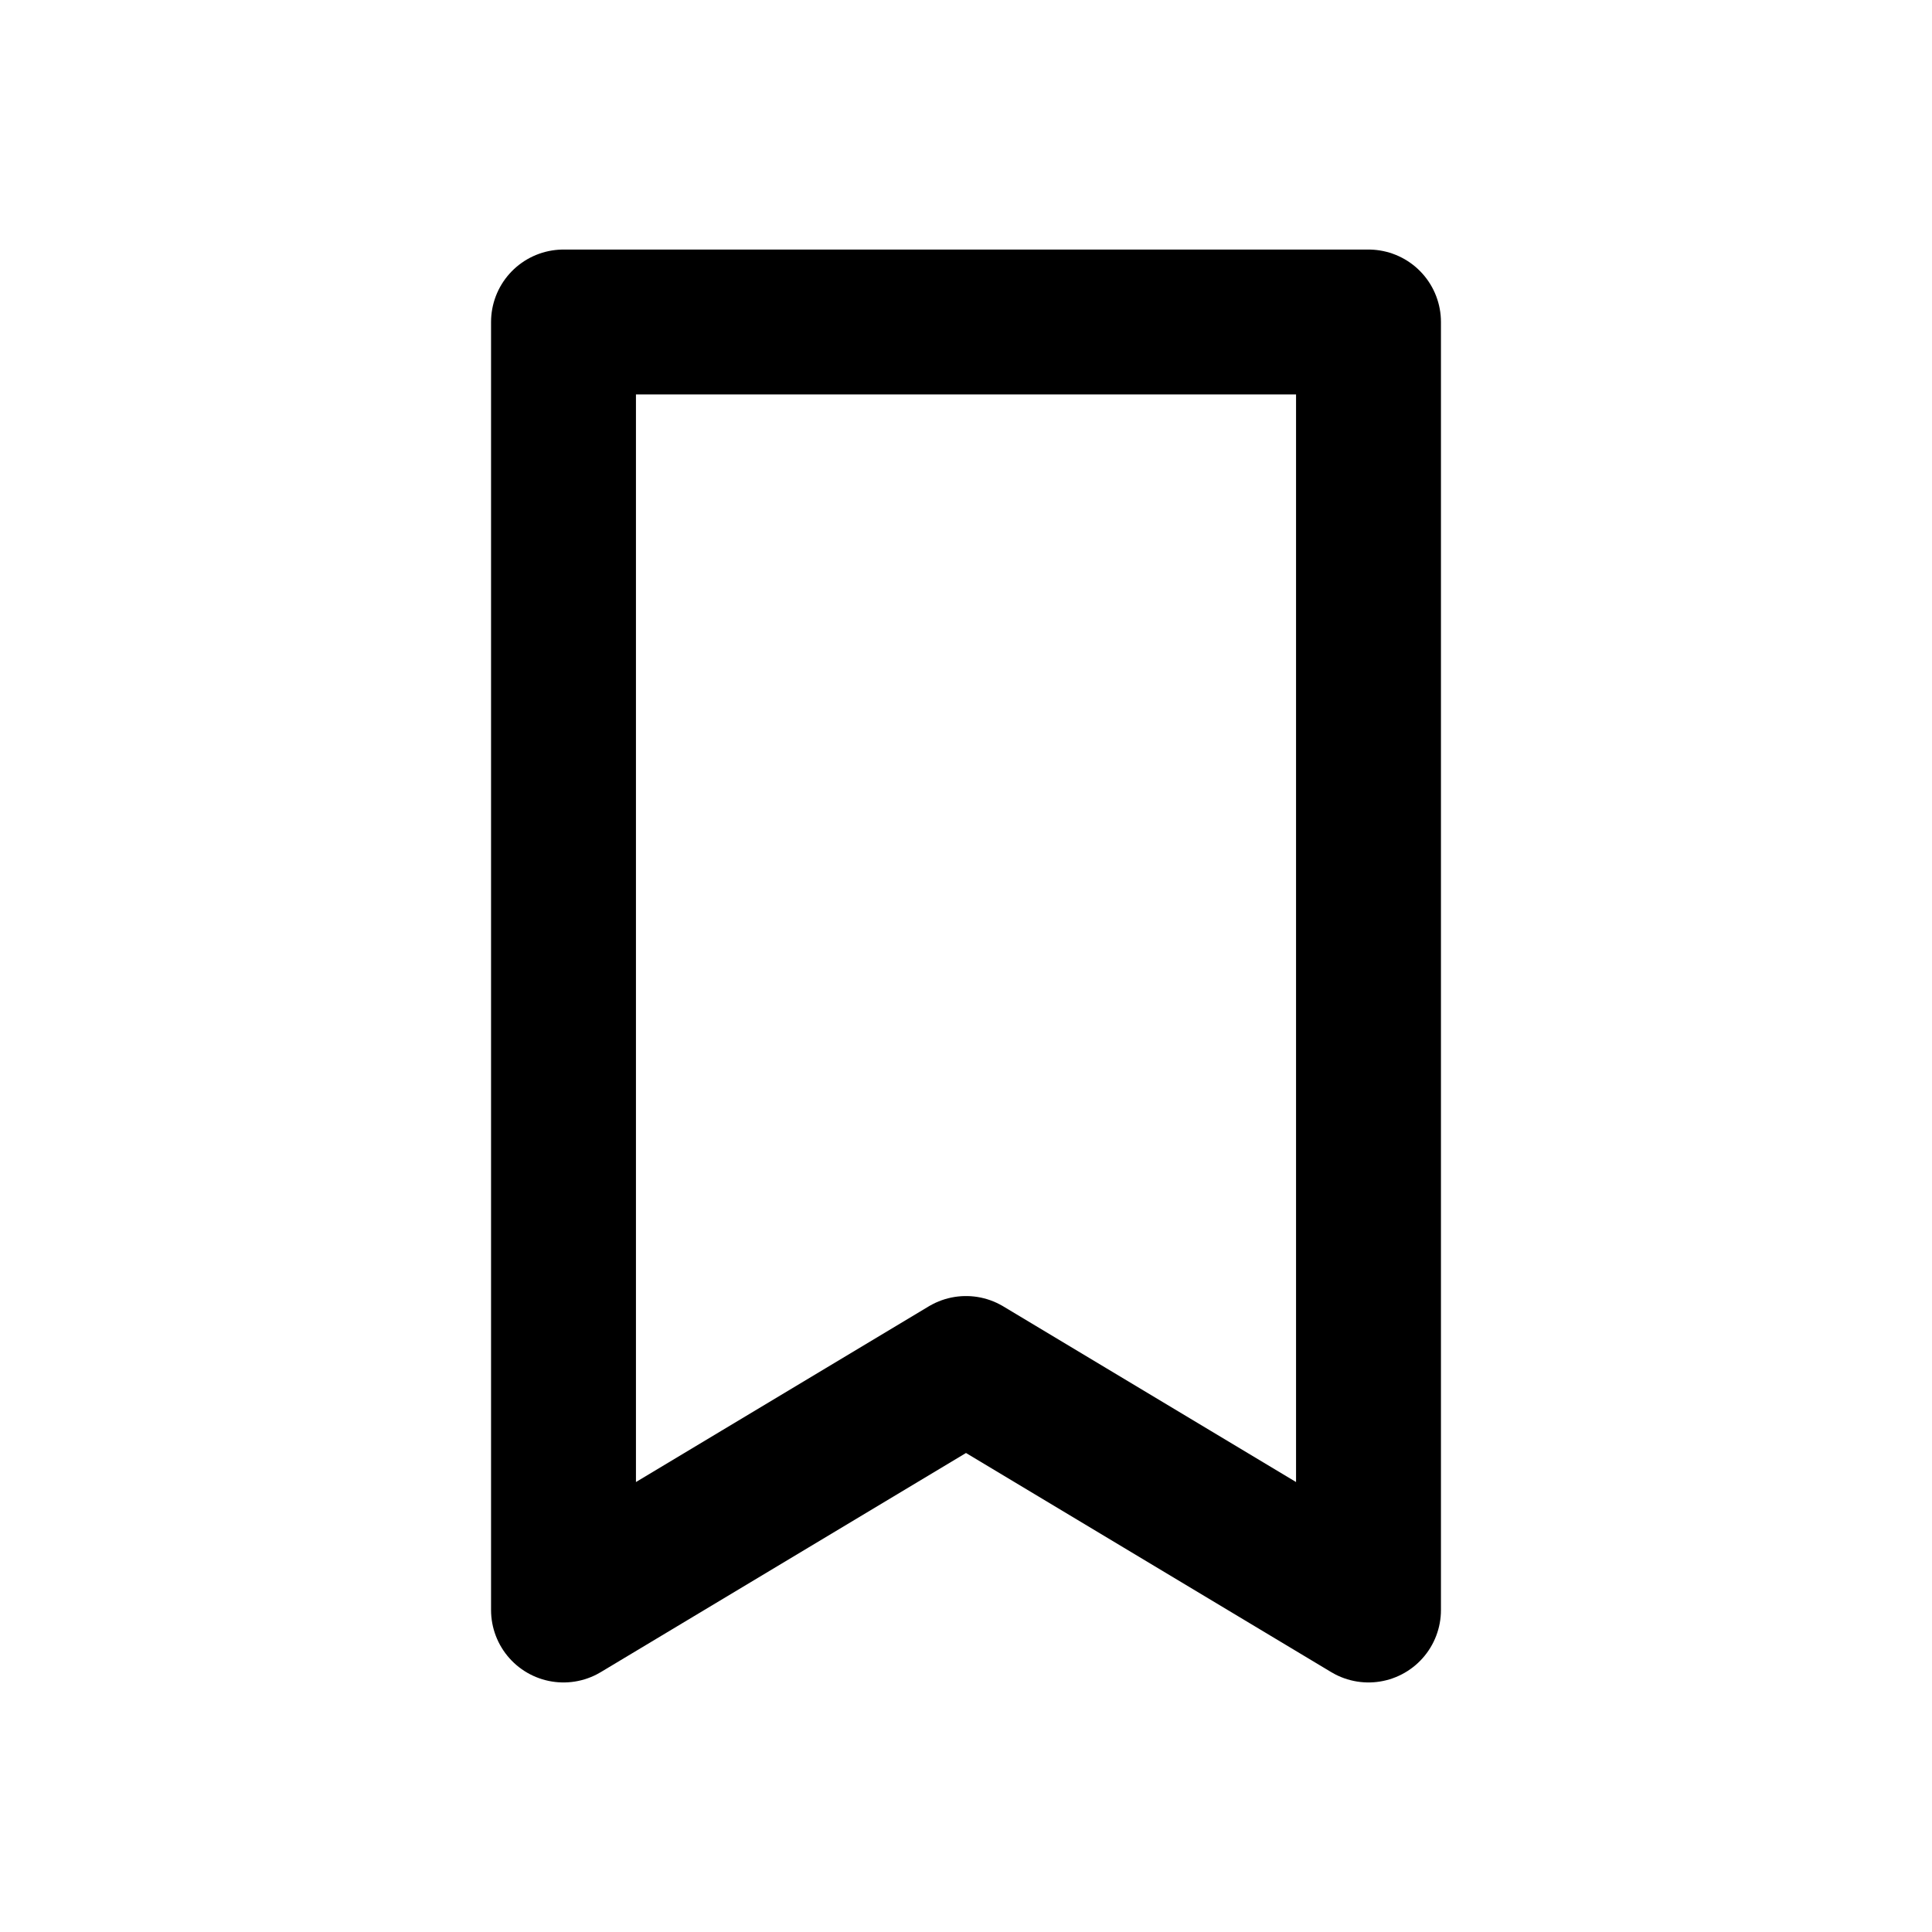
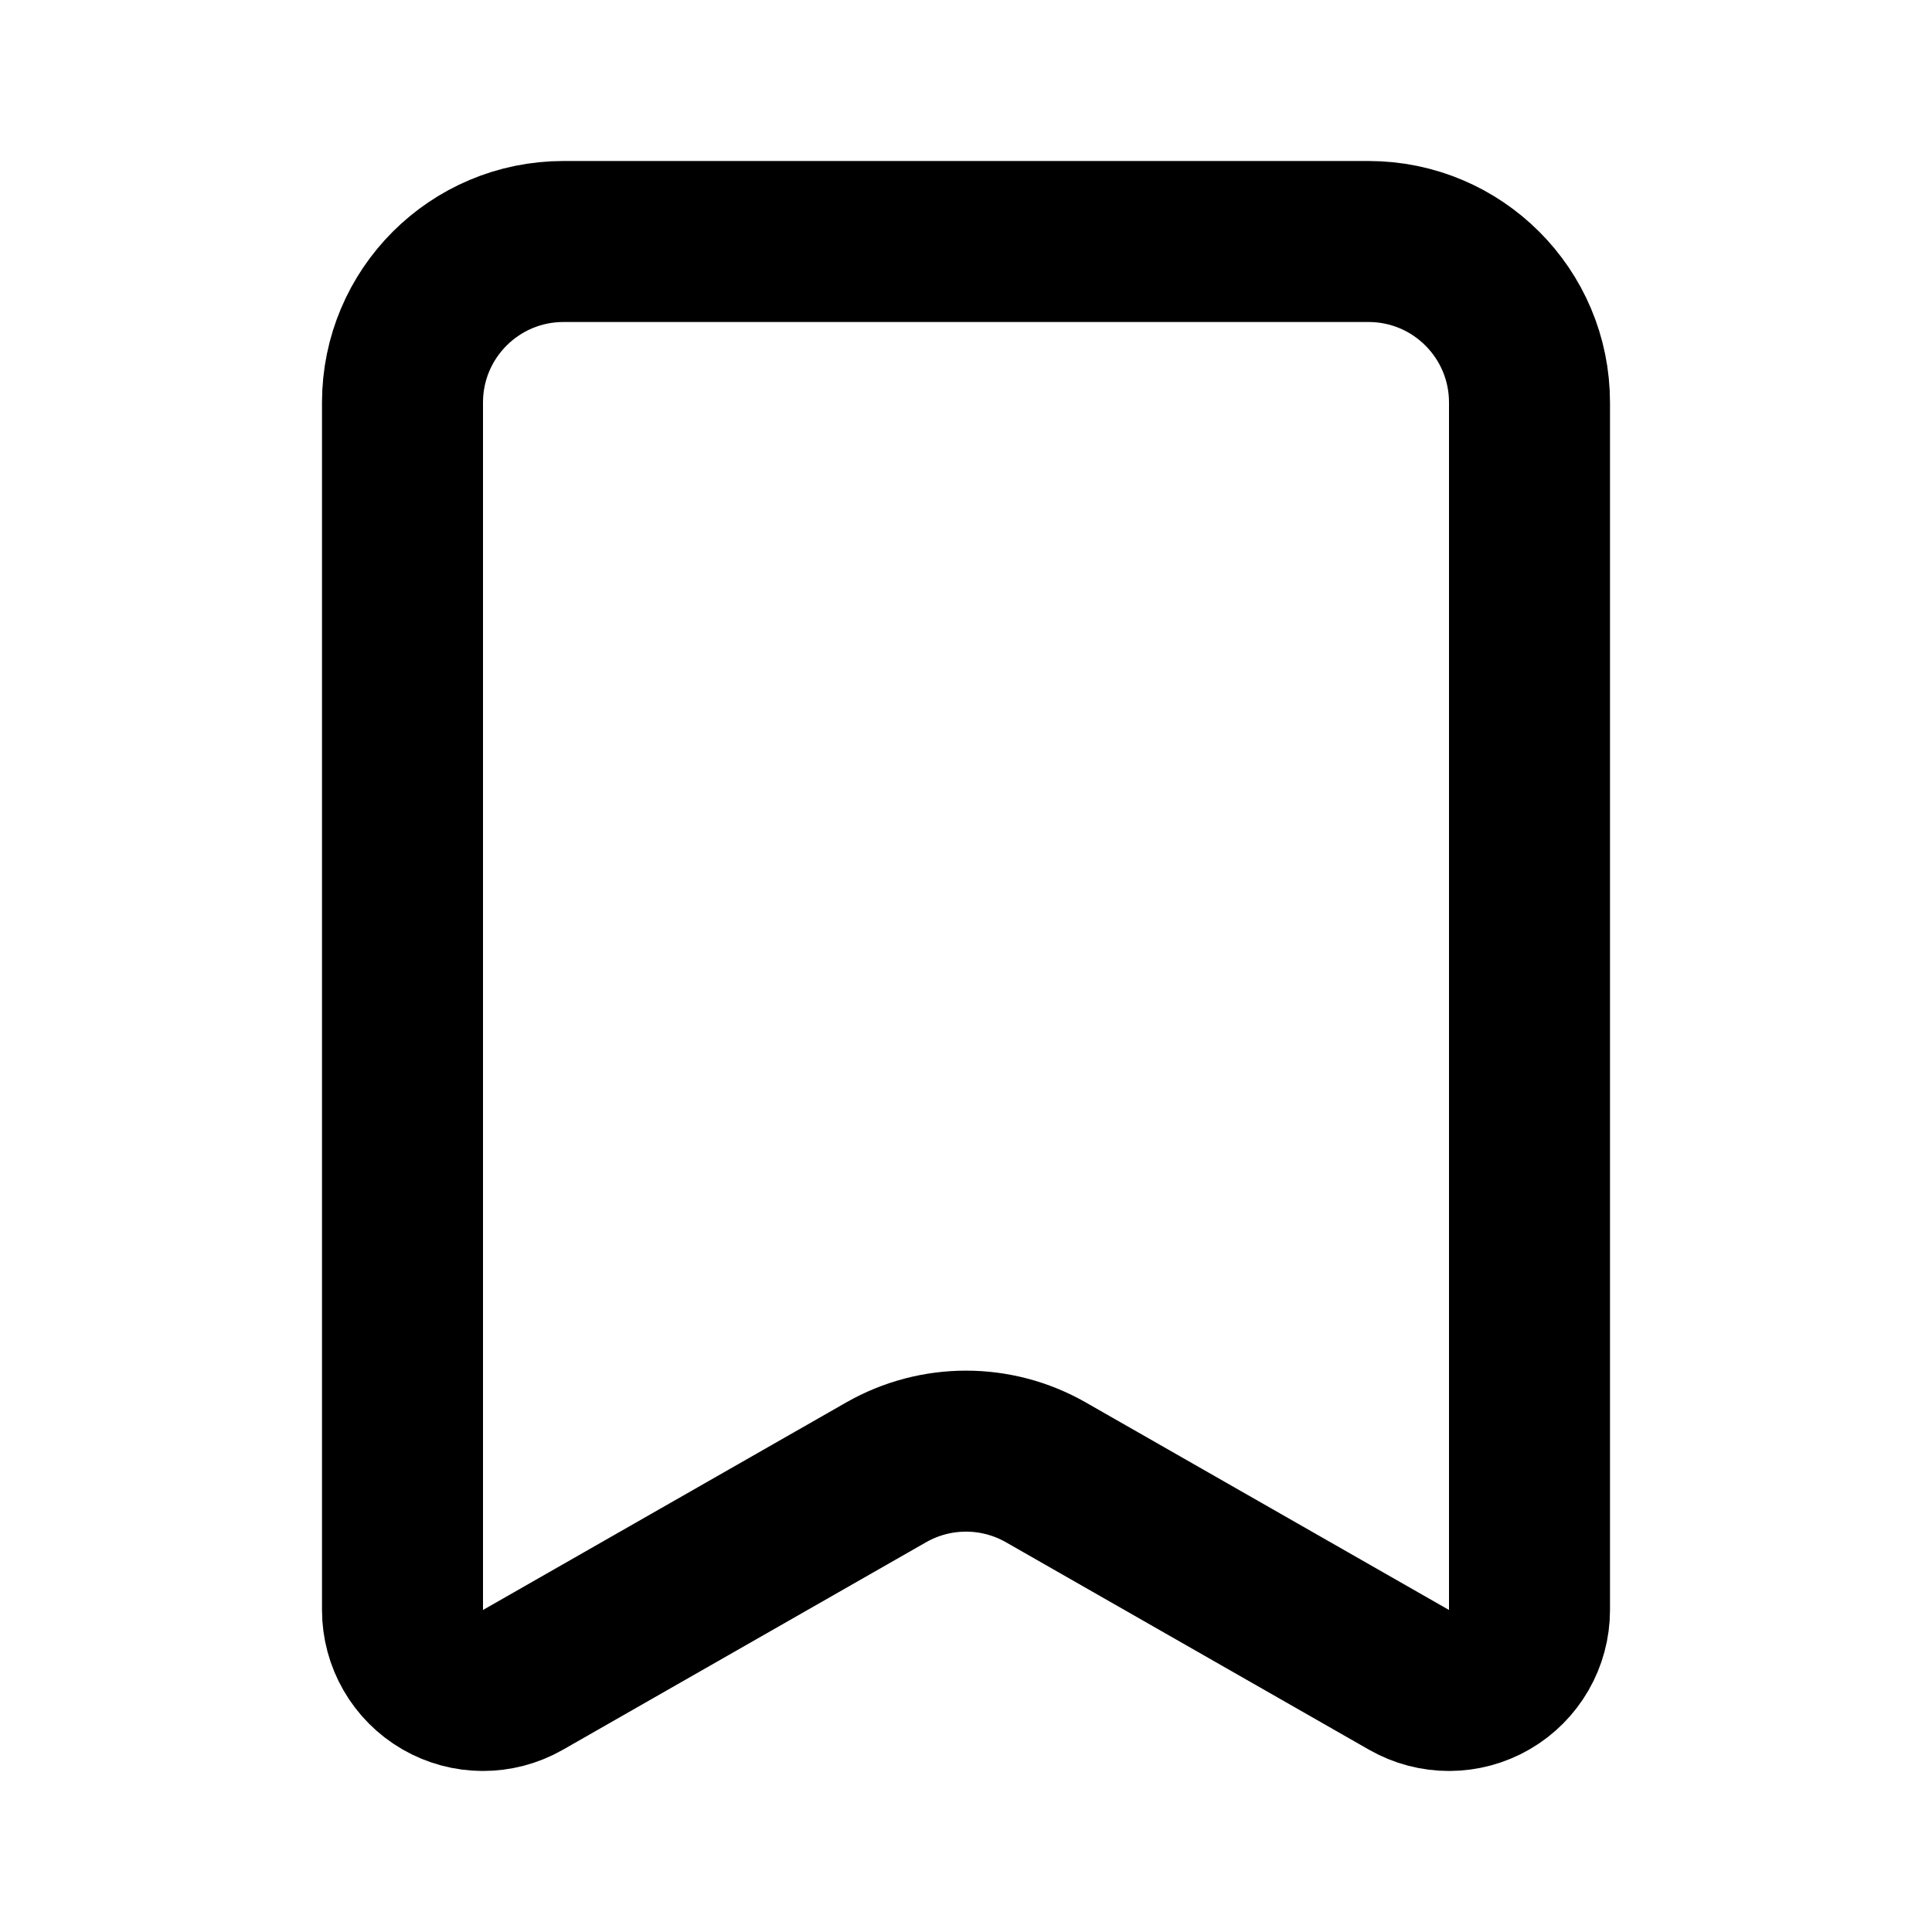
- <svg xmlns="http://www.w3.org/2000/svg" viewBox="0 0 24 24">
-   <g fill="none" stroke="#000" stroke-width="1.8" stroke-linecap="round" stroke-linejoin="round">
-     <path d="M7 4h10v16l-5-3-5 3z" />
-   </g>
+ <svg xmlns="http://www.w3.org/2000/svg" width="24" height="24" viewBox="0 0 24 24" fill="none" stroke="#000" stroke-width="2" stroke-linecap="round" stroke-linejoin="round">
+   <path d="M17 3a2 2 0 0 1 2 2v15a1 1 0 0 1-1.496.868l-4.512-2.578a2 2 0 0 0-1.984 0l-4.512 2.578A1 1 0 0 1 5 20V5a2 2 0 0 1 2-2z" />
</svg>
